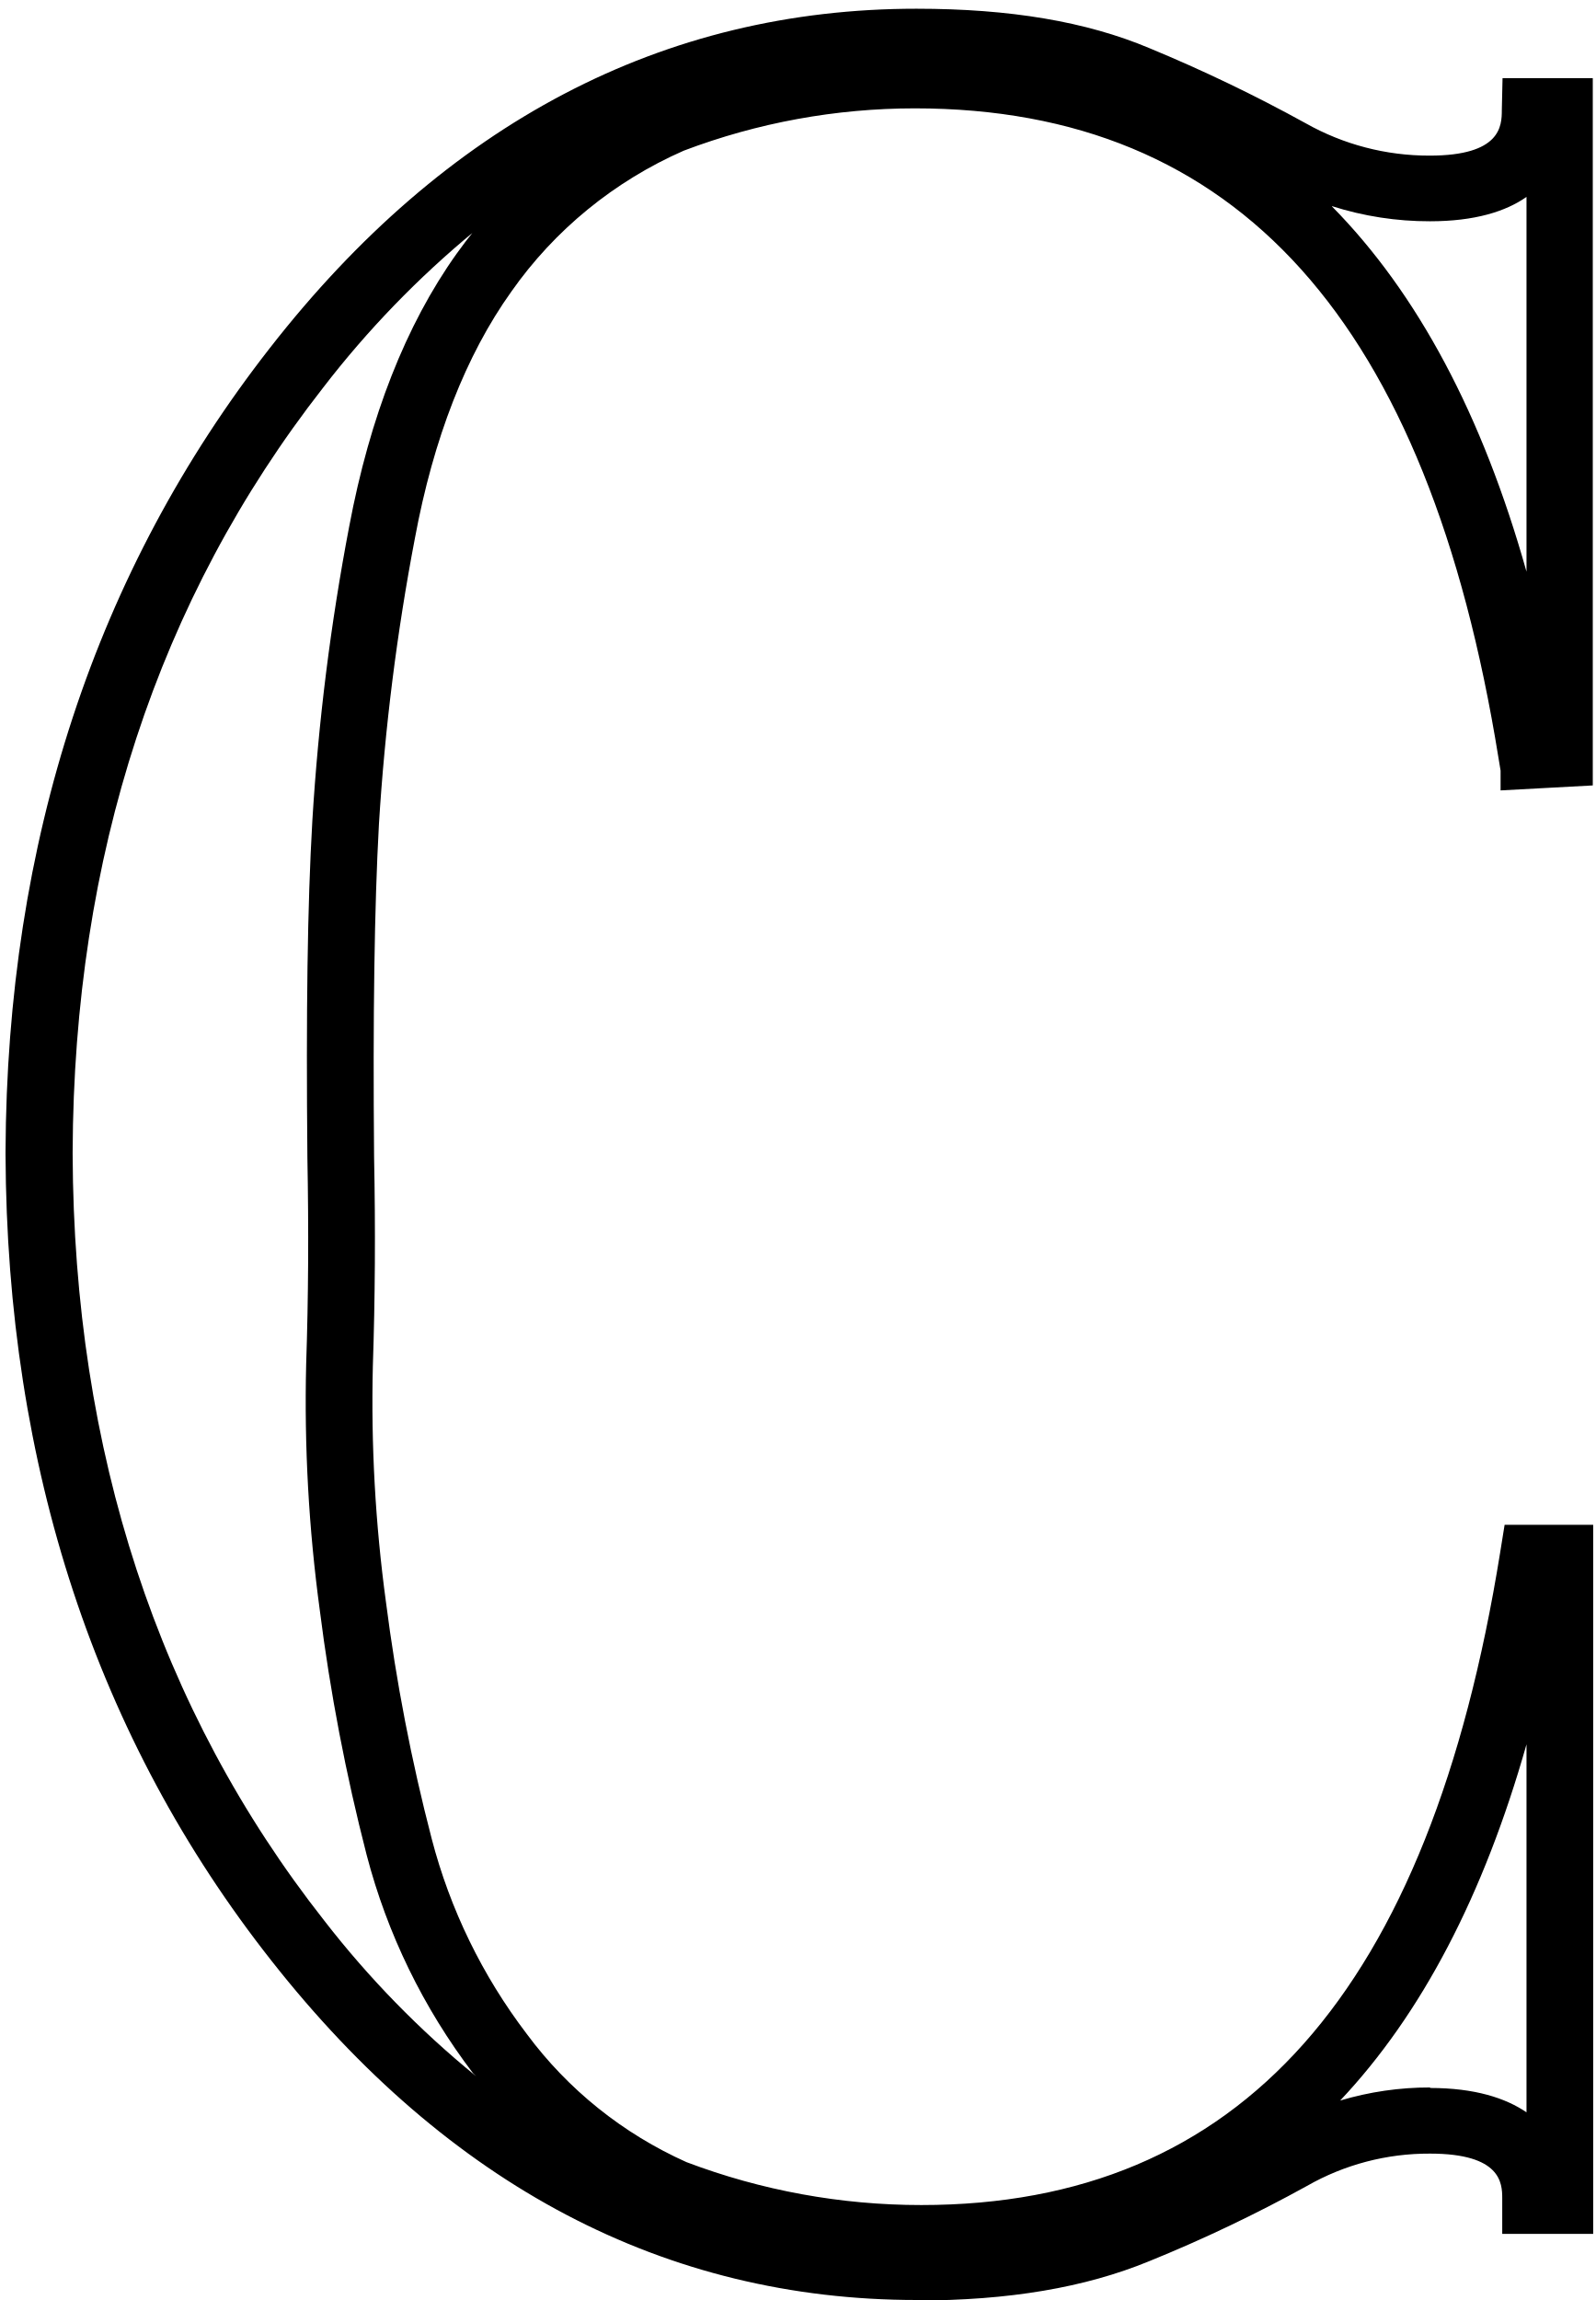
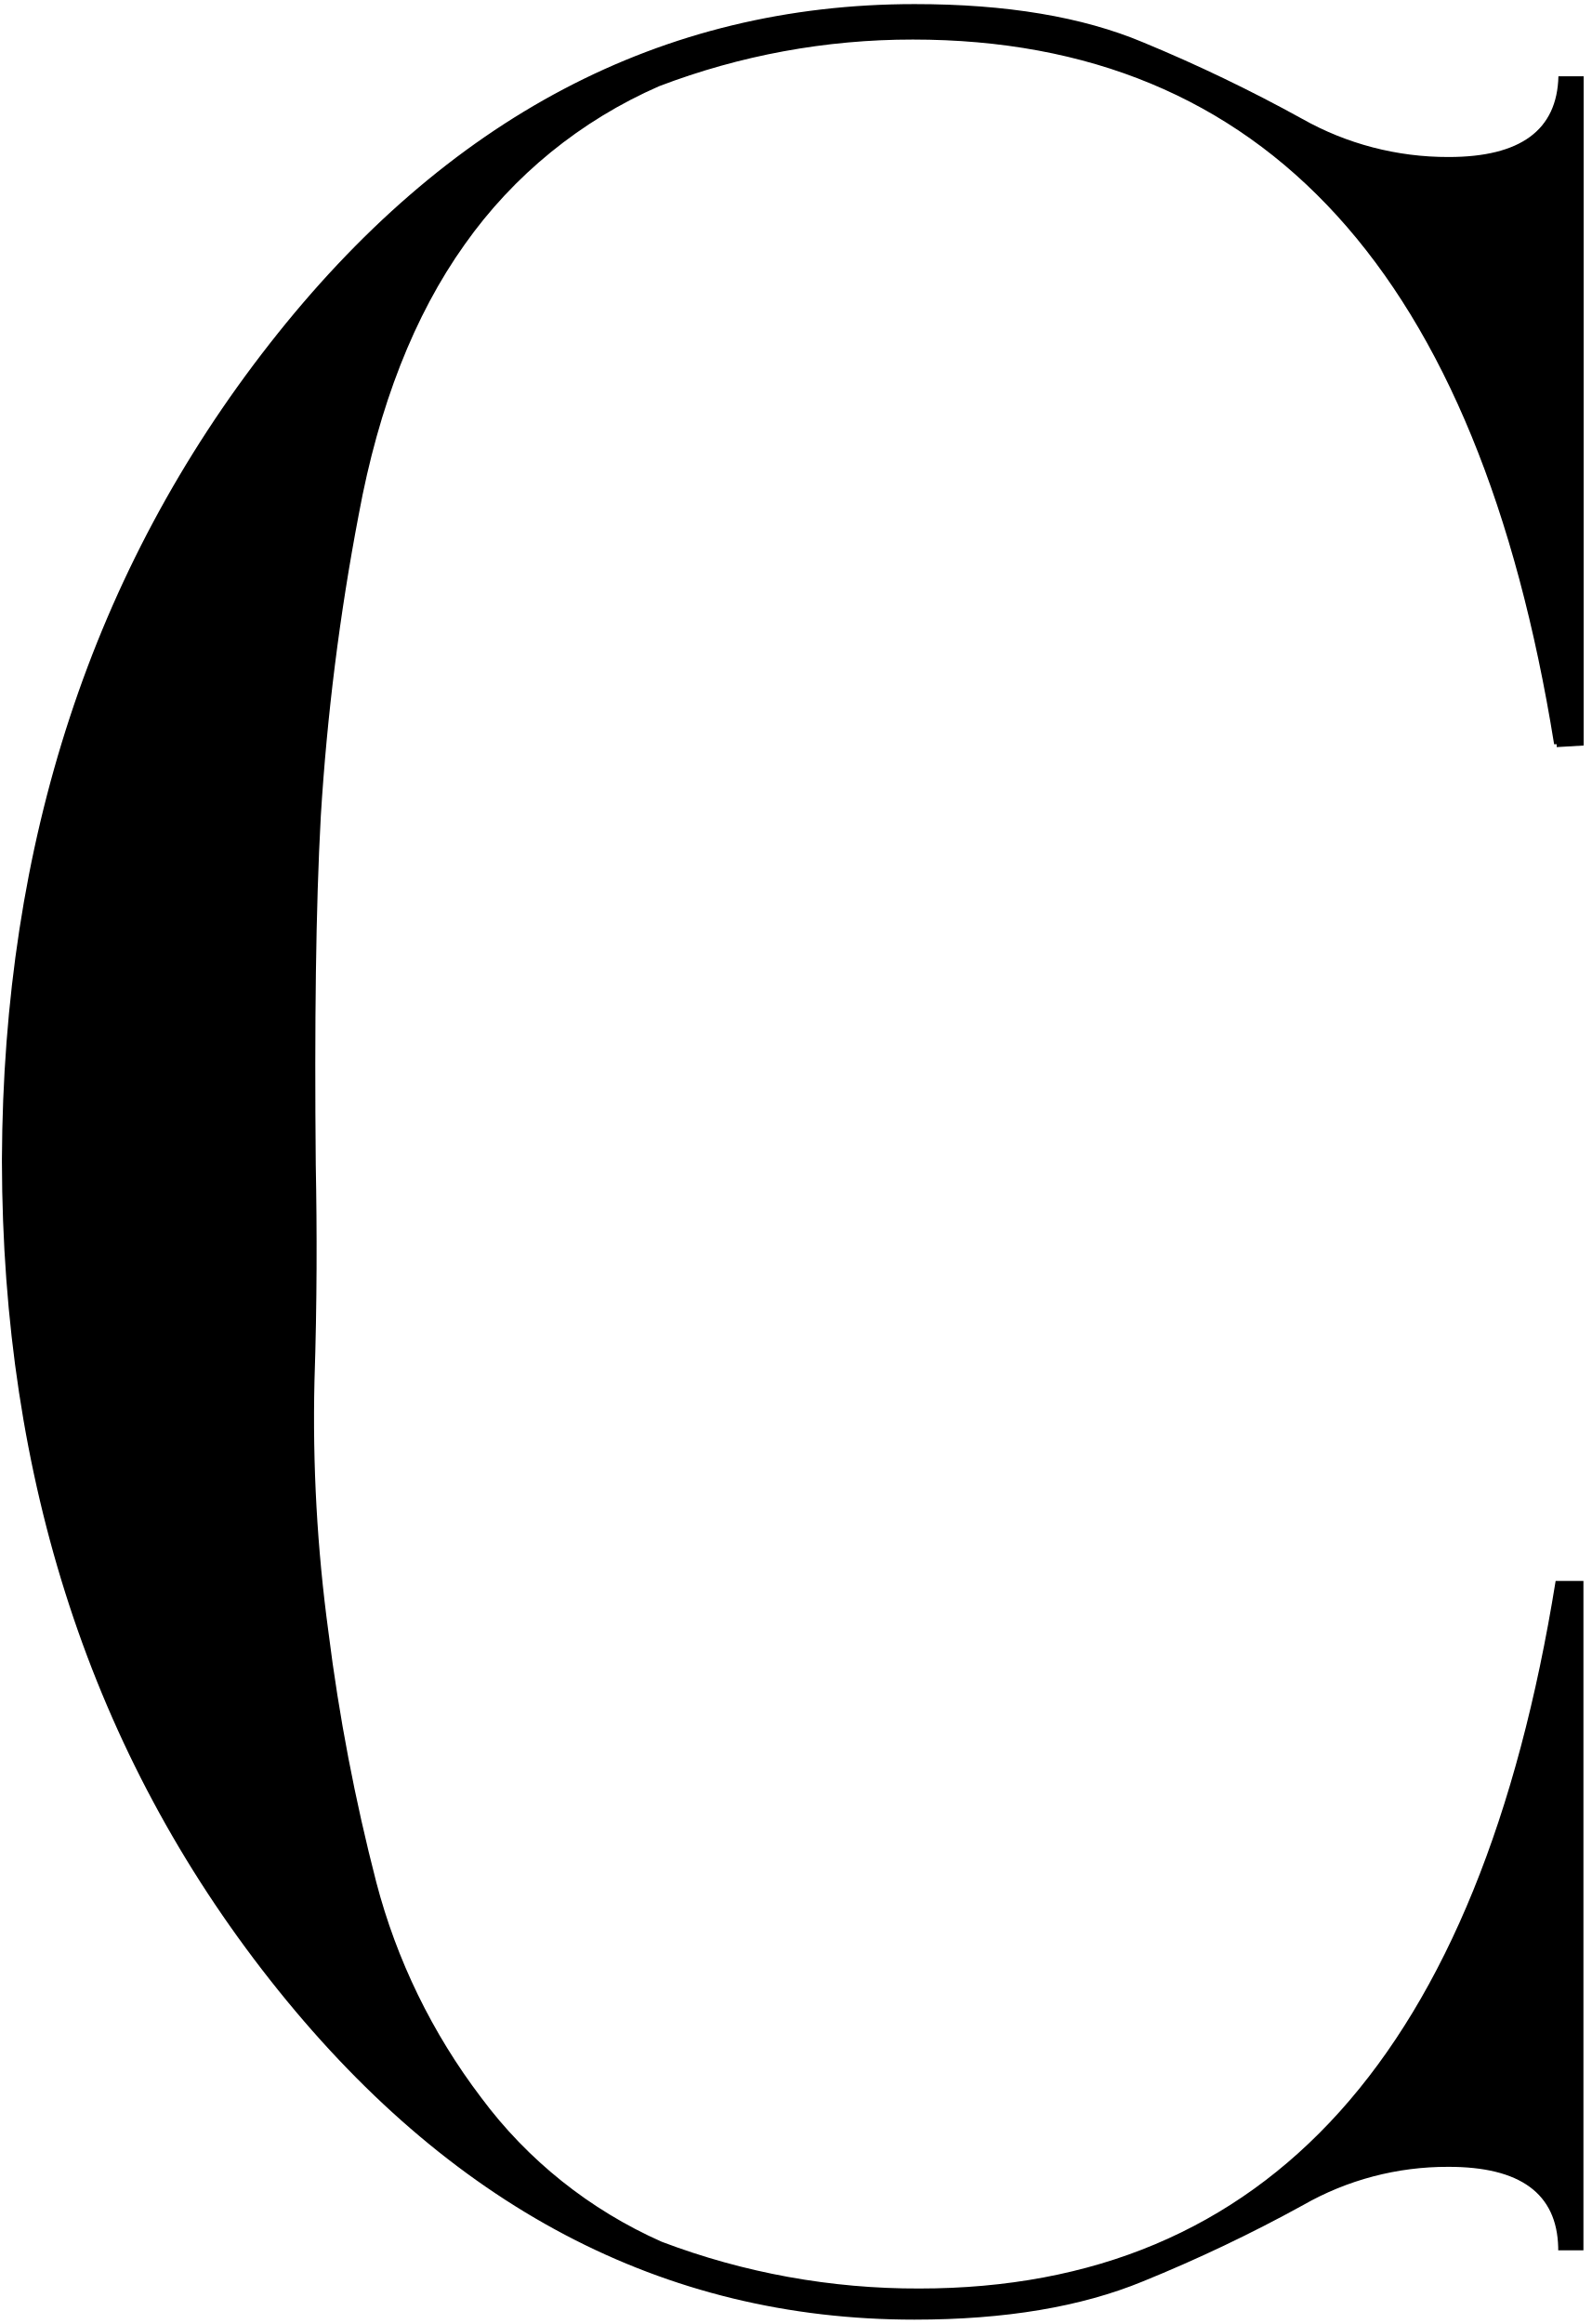
- <svg xmlns="http://www.w3.org/2000/svg" width="170" height="245" viewBox="0 0 170 245" fill="none">
-   <path d="M97.682 245C70.912 245 47.783 232.842 28.921 208.862C10.246 185.174 0.722 156.266 0.59 122.981V122.678C0.722 89.631 10.191 60.831 28.745 37.078C47.442 13.098 70.648 0.93 97.638 0.93C107.613 0.93 115.73 2.302 122.438 5.123C128.141 7.482 133.704 10.155 139.101 13.13C143.116 15.397 147.668 16.586 152.298 16.578C159.876 16.578 159.997 13.433 159.997 11.736L160.074 8.321H169.687V83.666L159.865 84.196V82.088L159.645 80.759C152.133 34.182 131.798 11.542 97.462 11.542C89.045 11.543 80.7 13.071 72.848 16.048C65.435 19.304 59.078 24.501 54.47 31.07C49.631 37.846 46.177 46.696 44.197 57.362C42.276 67.418 40.998 77.582 40.37 87.794C39.886 96.558 39.721 108.154 39.853 123.23C40.007 130.978 39.963 138.283 39.721 145.535C39.52 153.929 39.986 162.327 41.118 170.65C42.205 179.145 43.832 187.566 45.99 195.862C47.947 203.386 51.393 210.459 56.131 216.675C60.509 222.584 66.366 227.282 73.134 230.314C81.116 233.338 89.599 234.888 98.154 234.885C132.128 234.885 152.298 212.191 159.821 165.365L160.294 162.426H169.731V237.954H160.041V234.172C160.041 232.561 159.92 229.406 152.342 229.406C147.738 229.385 143.211 230.576 139.233 232.853C133.796 235.855 128.181 238.533 122.416 240.872C115.576 243.682 107.47 245.054 97.638 245.054M152.342 222.414C157.127 222.414 160.404 223.494 162.626 225.007V185.811C158.058 201.913 151.441 214.561 142.774 223.754C145.886 222.823 149.122 222.353 152.375 222.36M50.587 24.596C44.57 29.551 39.142 35.16 34.409 41.315C16.812 63.836 7.86 91.209 7.739 122.678V122.959C7.86 154.656 16.878 182.126 34.541 204.583C39.278 210.699 44.71 216.264 50.73 221.171L50.389 220.836C45.102 213.89 41.254 205.993 39.061 197.591C36.847 189.009 35.179 180.3 34.068 171.514C32.891 162.833 32.405 154.074 32.617 145.319C32.858 138.175 32.891 130.989 32.748 123.316C32.605 107.852 32.748 96.461 33.276 87.416C33.913 76.899 35.225 66.431 37.203 56.077C39.402 44.405 43.219 34.636 48.652 27.017C49.246 26.185 49.873 25.364 50.511 24.575M141.905 21.992C151.034 31.264 157.941 44.232 162.626 60.896V20.976C160.426 22.521 157.127 23.57 152.342 23.57C148.799 23.578 145.276 23.035 141.905 21.96" fill="black" />
+ <svg xmlns="http://www.w3.org/2000/svg" width="163" height="238" viewBox="0 0 163 238" fill="none">
+   <path d="M159.462 76.511V76.219H159.198C151.448 28.107 129.55 4.051 93.506 4.051C84.616 4.044 75.803 5.664 67.517 8.828C59.493 12.338 52.603 17.945 47.599 25.038C42.43 32.289 38.801 41.562 36.744 52.714C34.794 62.916 33.497 73.228 32.862 83.589C32.345 93.002 32.213 104.889 32.345 119.251C32.477 126.07 32.477 133.462 32.213 141.427C32.011 150.016 32.489 158.608 33.643 167.125C34.727 175.766 36.365 184.331 38.548 192.77C40.629 200.732 44.276 208.218 49.282 214.805C54.042 221.22 60.417 226.31 67.781 229.577C76.2 232.772 85.152 234.395 94.177 234.365C129.862 234.365 151.587 210.212 159.352 161.906H162.2V230.453H159.616V230.161C159.484 224.649 155.733 221.897 148.364 221.905C143.142 221.886 138.009 223.236 133.495 225.817C128.18 228.742 122.693 231.354 117.064 233.641C110.729 236.245 102.975 237.553 93.66 237.553C67.924 237.553 45.928 225.961 27.671 202.777C9.414 179.593 0.256 151.657 0.197 118.97V118.679C0.329 86.215 9.469 58.391 27.616 35.207C45.763 12.023 67.785 0.428 93.682 0.42C103.129 0.42 110.883 1.728 117.086 4.332C122.666 6.638 128.108 9.254 133.385 12.167C137.949 14.744 143.123 16.093 148.386 16.079C155.755 16.079 159.506 13.324 159.638 7.812H162.222V76.349L159.462 76.511Z" fill="black" />
</svg>
